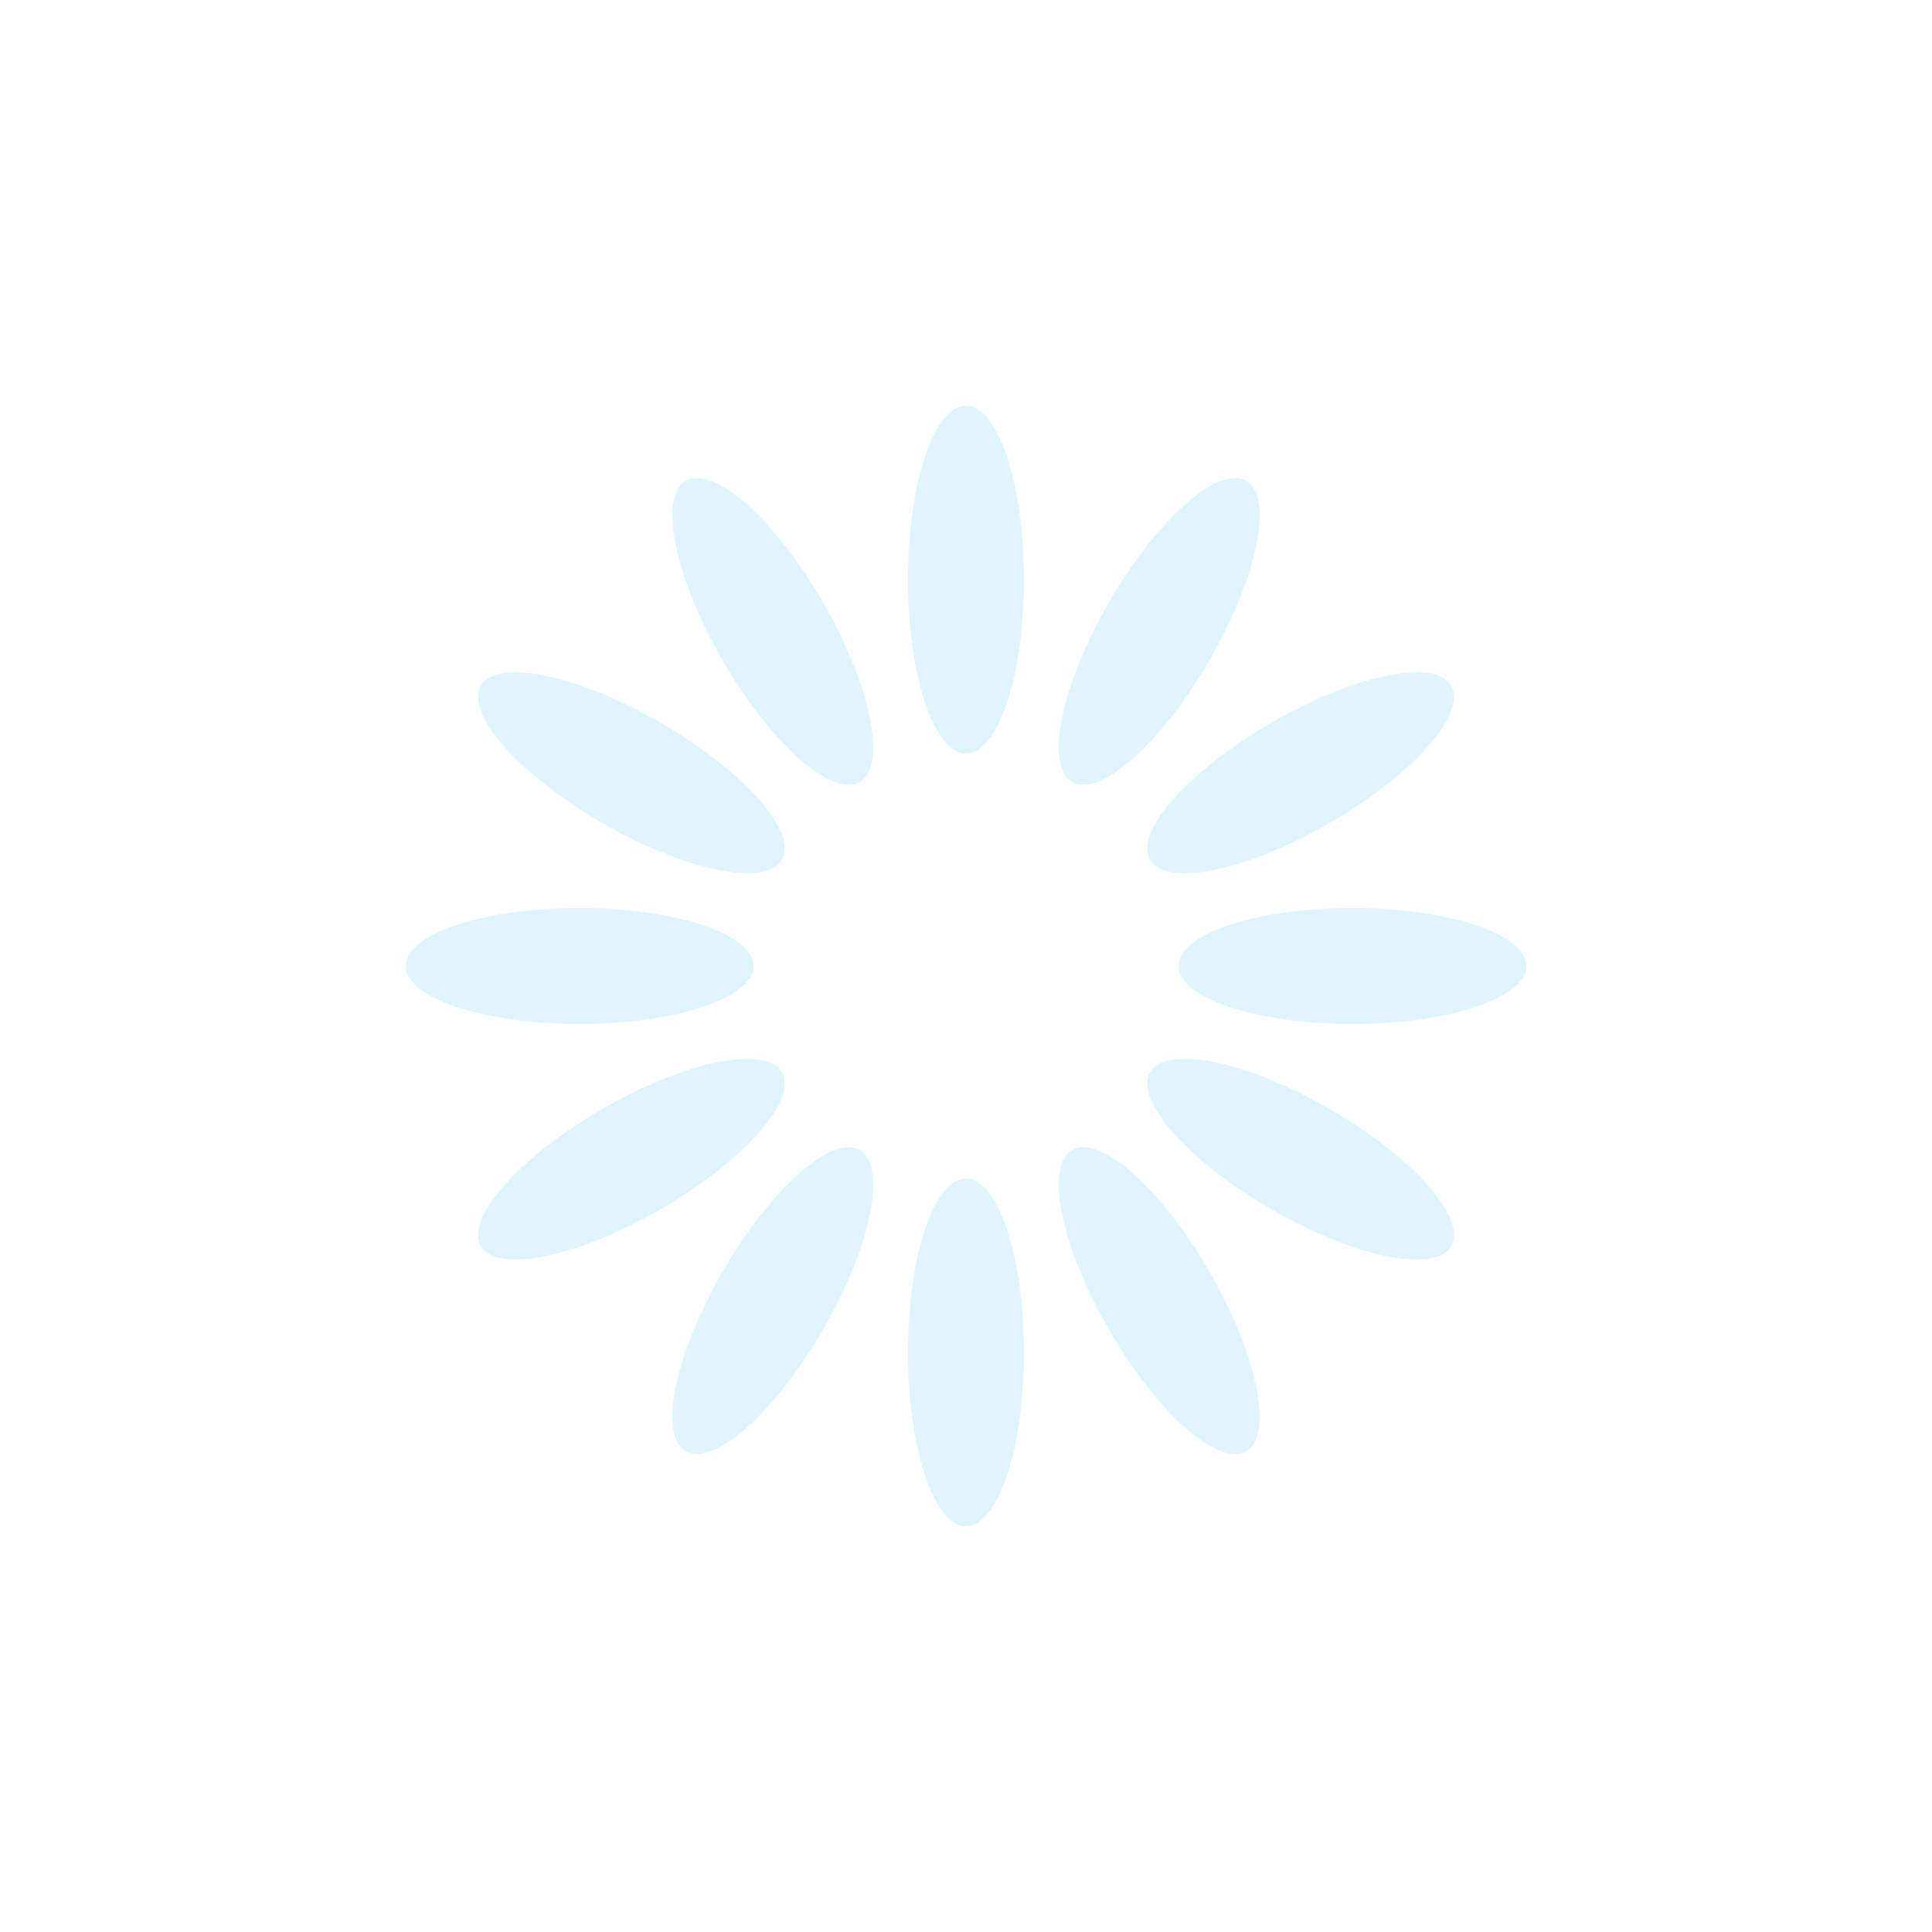
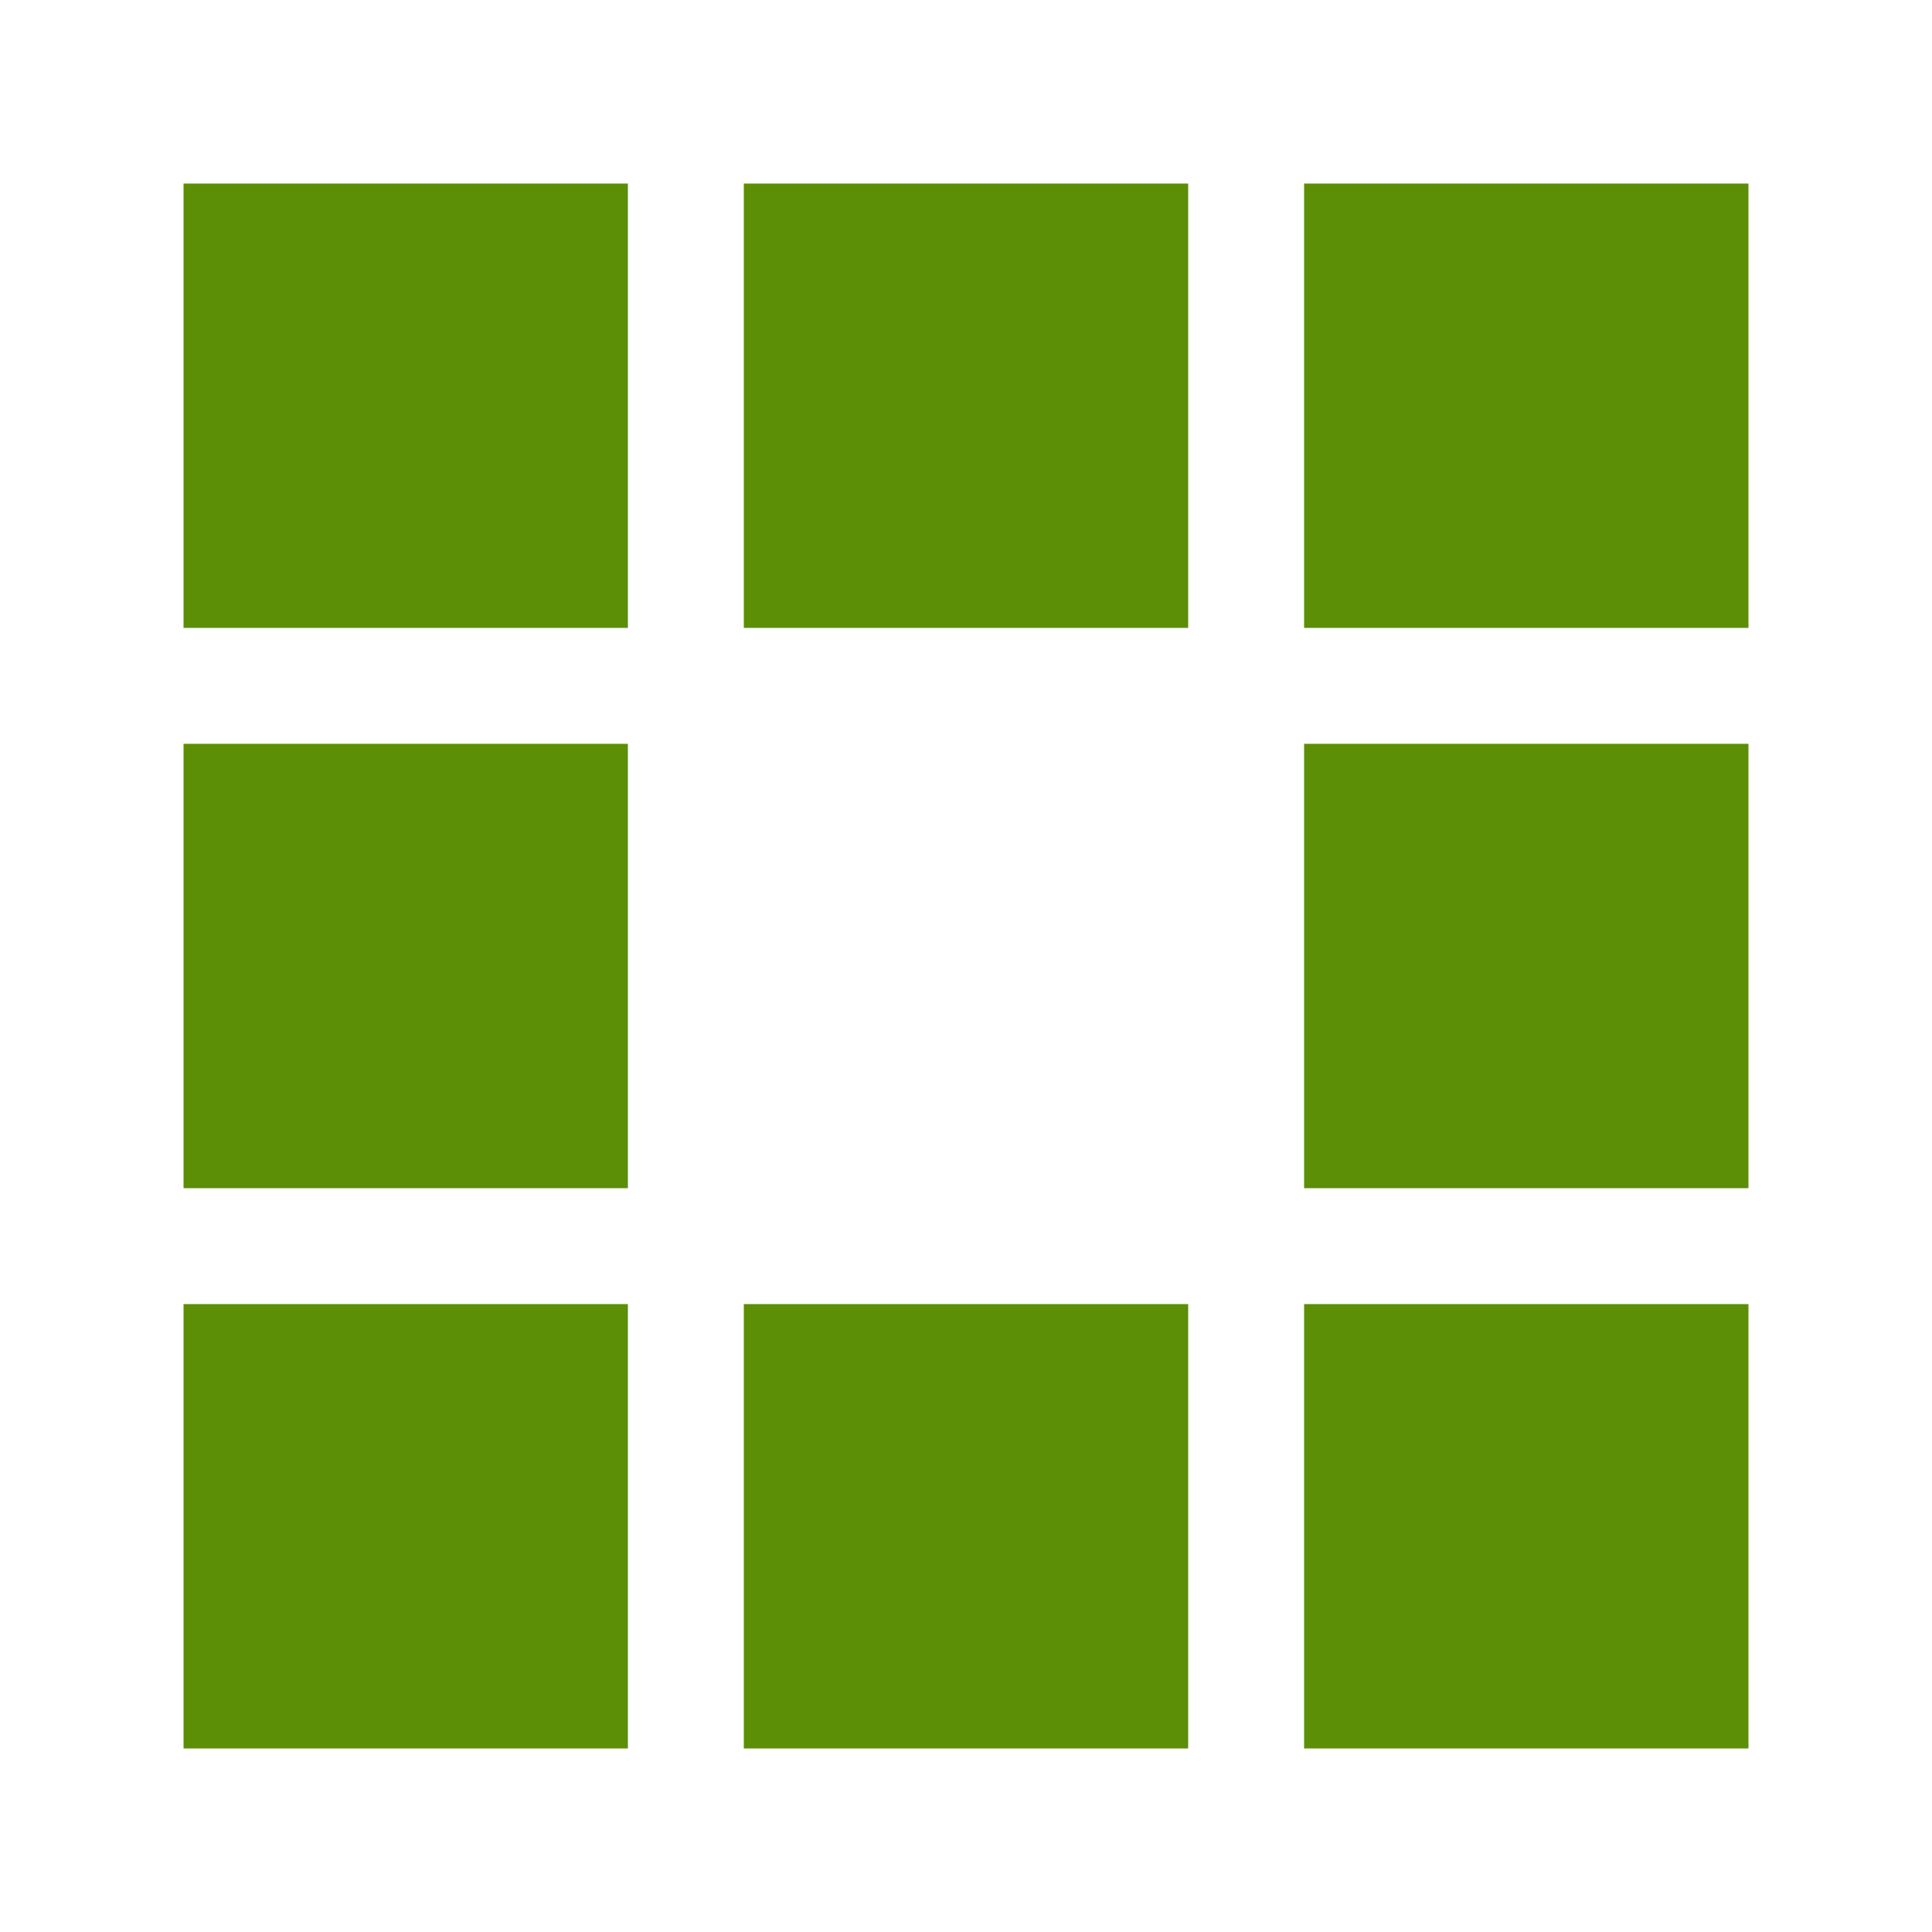
- <svg xmlns="http://www.w3.org/2000/svg" style="margin: auto; background: none; display: block; shape-rendering: auto;" width="250px" height="250px" viewBox="0 0 100 100" preserveAspectRatio="xMidYMid">
-   <g transform="rotate(0 50 50)">
-     <rect x="47" y="21" rx="3" ry="9" width="6" height="18" fill="#def4ff">
-       <animate attributeName="opacity" values="1;0" keyTimes="0;1" dur="1.176s" begin="-1.078s" repeatCount="indefinite" />
-     </rect>
-   </g>
-   <g transform="rotate(30 50 50)">
-     <rect x="47" y="21" rx="3" ry="9" width="6" height="18" fill="#def4ff">
-       <animate attributeName="opacity" values="1;0" keyTimes="0;1" dur="1.176s" begin="-0.98s" repeatCount="indefinite" />
-     </rect>
-   </g>
-   <g transform="rotate(60 50 50)">
-     <rect x="47" y="21" rx="3" ry="9" width="6" height="18" fill="#def4ff">
-       <animate attributeName="opacity" values="1;0" keyTimes="0;1" dur="1.176s" begin="-0.882s" repeatCount="indefinite" />
-     </rect>
-   </g>
-   <g transform="rotate(90 50 50)">
-     <rect x="47" y="21" rx="3" ry="9" width="6" height="18" fill="#def4ff">
-       <animate attributeName="opacity" values="1;0" keyTimes="0;1" dur="1.176s" begin="-0.784s" repeatCount="indefinite" />
-     </rect>
-   </g>
-   <g transform="rotate(120 50 50)">
-     <rect x="47" y="21" rx="3" ry="9" width="6" height="18" fill="#def4ff">
-       <animate attributeName="opacity" values="1;0" keyTimes="0;1" dur="1.176s" begin="-0.686s" repeatCount="indefinite" />
-     </rect>
-   </g>
-   <g transform="rotate(150 50 50)">
-     <rect x="47" y="21" rx="3" ry="9" width="6" height="18" fill="#def4ff">
-       <animate attributeName="opacity" values="1;0" keyTimes="0;1" dur="1.176s" begin="-0.588s" repeatCount="indefinite" />
-     </rect>
-   </g>
-   <g transform="rotate(180 50 50)">
-     <rect x="47" y="21" rx="3" ry="9" width="6" height="18" fill="#def4ff">
-       <animate attributeName="opacity" values="1;0" keyTimes="0;1" dur="1.176s" begin="-0.49s" repeatCount="indefinite" />
-     </rect>
-   </g>
-   <g transform="rotate(210 50 50)">
-     <rect x="47" y="21" rx="3" ry="9" width="6" height="18" fill="#def4ff">
-       <animate attributeName="opacity" values="1;0" keyTimes="0;1" dur="1.176s" begin="-0.392s" repeatCount="indefinite" />
-     </rect>
-   </g>
-   <g transform="rotate(240 50 50)">
-     <rect x="47" y="21" rx="3" ry="9" width="6" height="18" fill="#def4ff">
-       <animate attributeName="opacity" values="1;0" keyTimes="0;1" dur="1.176s" begin="-0.294s" repeatCount="indefinite" />
-     </rect>
-   </g>
-   <g transform="rotate(270 50 50)">
-     <rect x="47" y="21" rx="3" ry="9" width="6" height="18" fill="#def4ff">
-       <animate attributeName="opacity" values="1;0" keyTimes="0;1" dur="1.176s" begin="-0.196s" repeatCount="indefinite" />
-     </rect>
-   </g>
-   <g transform="rotate(300 50 50)">
-     <rect x="47" y="21" rx="3" ry="9" width="6" height="18" fill="#def4ff">
-       <animate attributeName="opacity" values="1;0" keyTimes="0;1" dur="1.176s" begin="-0.098s" repeatCount="indefinite" />
-     </rect>
-   </g>
-   <g transform="rotate(330 50 50)">
-     <rect x="47" y="21" rx="3" ry="9" width="6" height="18" fill="#def4ff">
-       <animate attributeName="opacity" values="1;0" keyTimes="0;1" dur="1.176s" begin="0s" repeatCount="indefinite" />
-     </rect>
-   </g>
+ <svg xmlns="http://www.w3.org/2000/svg" style="margin: auto; background: none; display: block; shape-rendering: auto;" width="54px" height="54px" viewBox="0 0 100 100" preserveAspectRatio="xMidYMid">
+   <rect x="9.5" y="9.5" width="23" height="23" fill="#5c8e06">
+     <animate attributeName="fill" values="#c6c624;#5c8e06;#5c8e06" keyTimes="0;0.125;1" dur="1.111s" repeatCount="indefinite" begin="0s" calcMode="discrete" />
+   </rect>
+   <rect x="38.5" y="9.5" width="23" height="23" fill="#5c8e06">
+     <animate attributeName="fill" values="#c6c624;#5c8e06;#5c8e06" keyTimes="0;0.125;1" dur="1.111s" repeatCount="indefinite" begin="0.139s" calcMode="discrete" />
+   </rect>
+   <rect x="67.5" y="9.5" width="23" height="23" fill="#5c8e06">
+     <animate attributeName="fill" values="#c6c624;#5c8e06;#5c8e06" keyTimes="0;0.125;1" dur="1.111s" repeatCount="indefinite" begin="0.278s" calcMode="discrete" />
+   </rect>
+   <rect x="9.5" y="38.5" width="23" height="23" fill="#5c8e06">
+     <animate attributeName="fill" values="#c6c624;#5c8e06;#5c8e06" keyTimes="0;0.125;1" dur="1.111s" repeatCount="indefinite" begin="0.972s" calcMode="discrete" />
+   </rect>
+   <rect x="67.5" y="38.5" width="23" height="23" fill="#5c8e06">
+     <animate attributeName="fill" values="#c6c624;#5c8e06;#5c8e06" keyTimes="0;0.125;1" dur="1.111s" repeatCount="indefinite" begin="0.417s" calcMode="discrete" />
+   </rect>
+   <rect x="9.5" y="67.5" width="23" height="23" fill="#5c8e06">
+     <animate attributeName="fill" values="#c6c624;#5c8e06;#5c8e06" keyTimes="0;0.125;1" dur="1.111s" repeatCount="indefinite" begin="0.833s" calcMode="discrete" />
+   </rect>
+   <rect x="38.5" y="67.5" width="23" height="23" fill="#5c8e06">
+     <animate attributeName="fill" values="#c6c624;#5c8e06;#5c8e06" keyTimes="0;0.125;1" dur="1.111s" repeatCount="indefinite" begin="0.694s" calcMode="discrete" />
+   </rect>
+   <rect x="67.5" y="67.5" width="23" height="23" fill="#5c8e06">
+     <animate attributeName="fill" values="#c6c624;#5c8e06;#5c8e06" keyTimes="0;0.125;1" dur="1.111s" repeatCount="indefinite" begin="0.556s" calcMode="discrete" />
+   </rect>
</svg>
